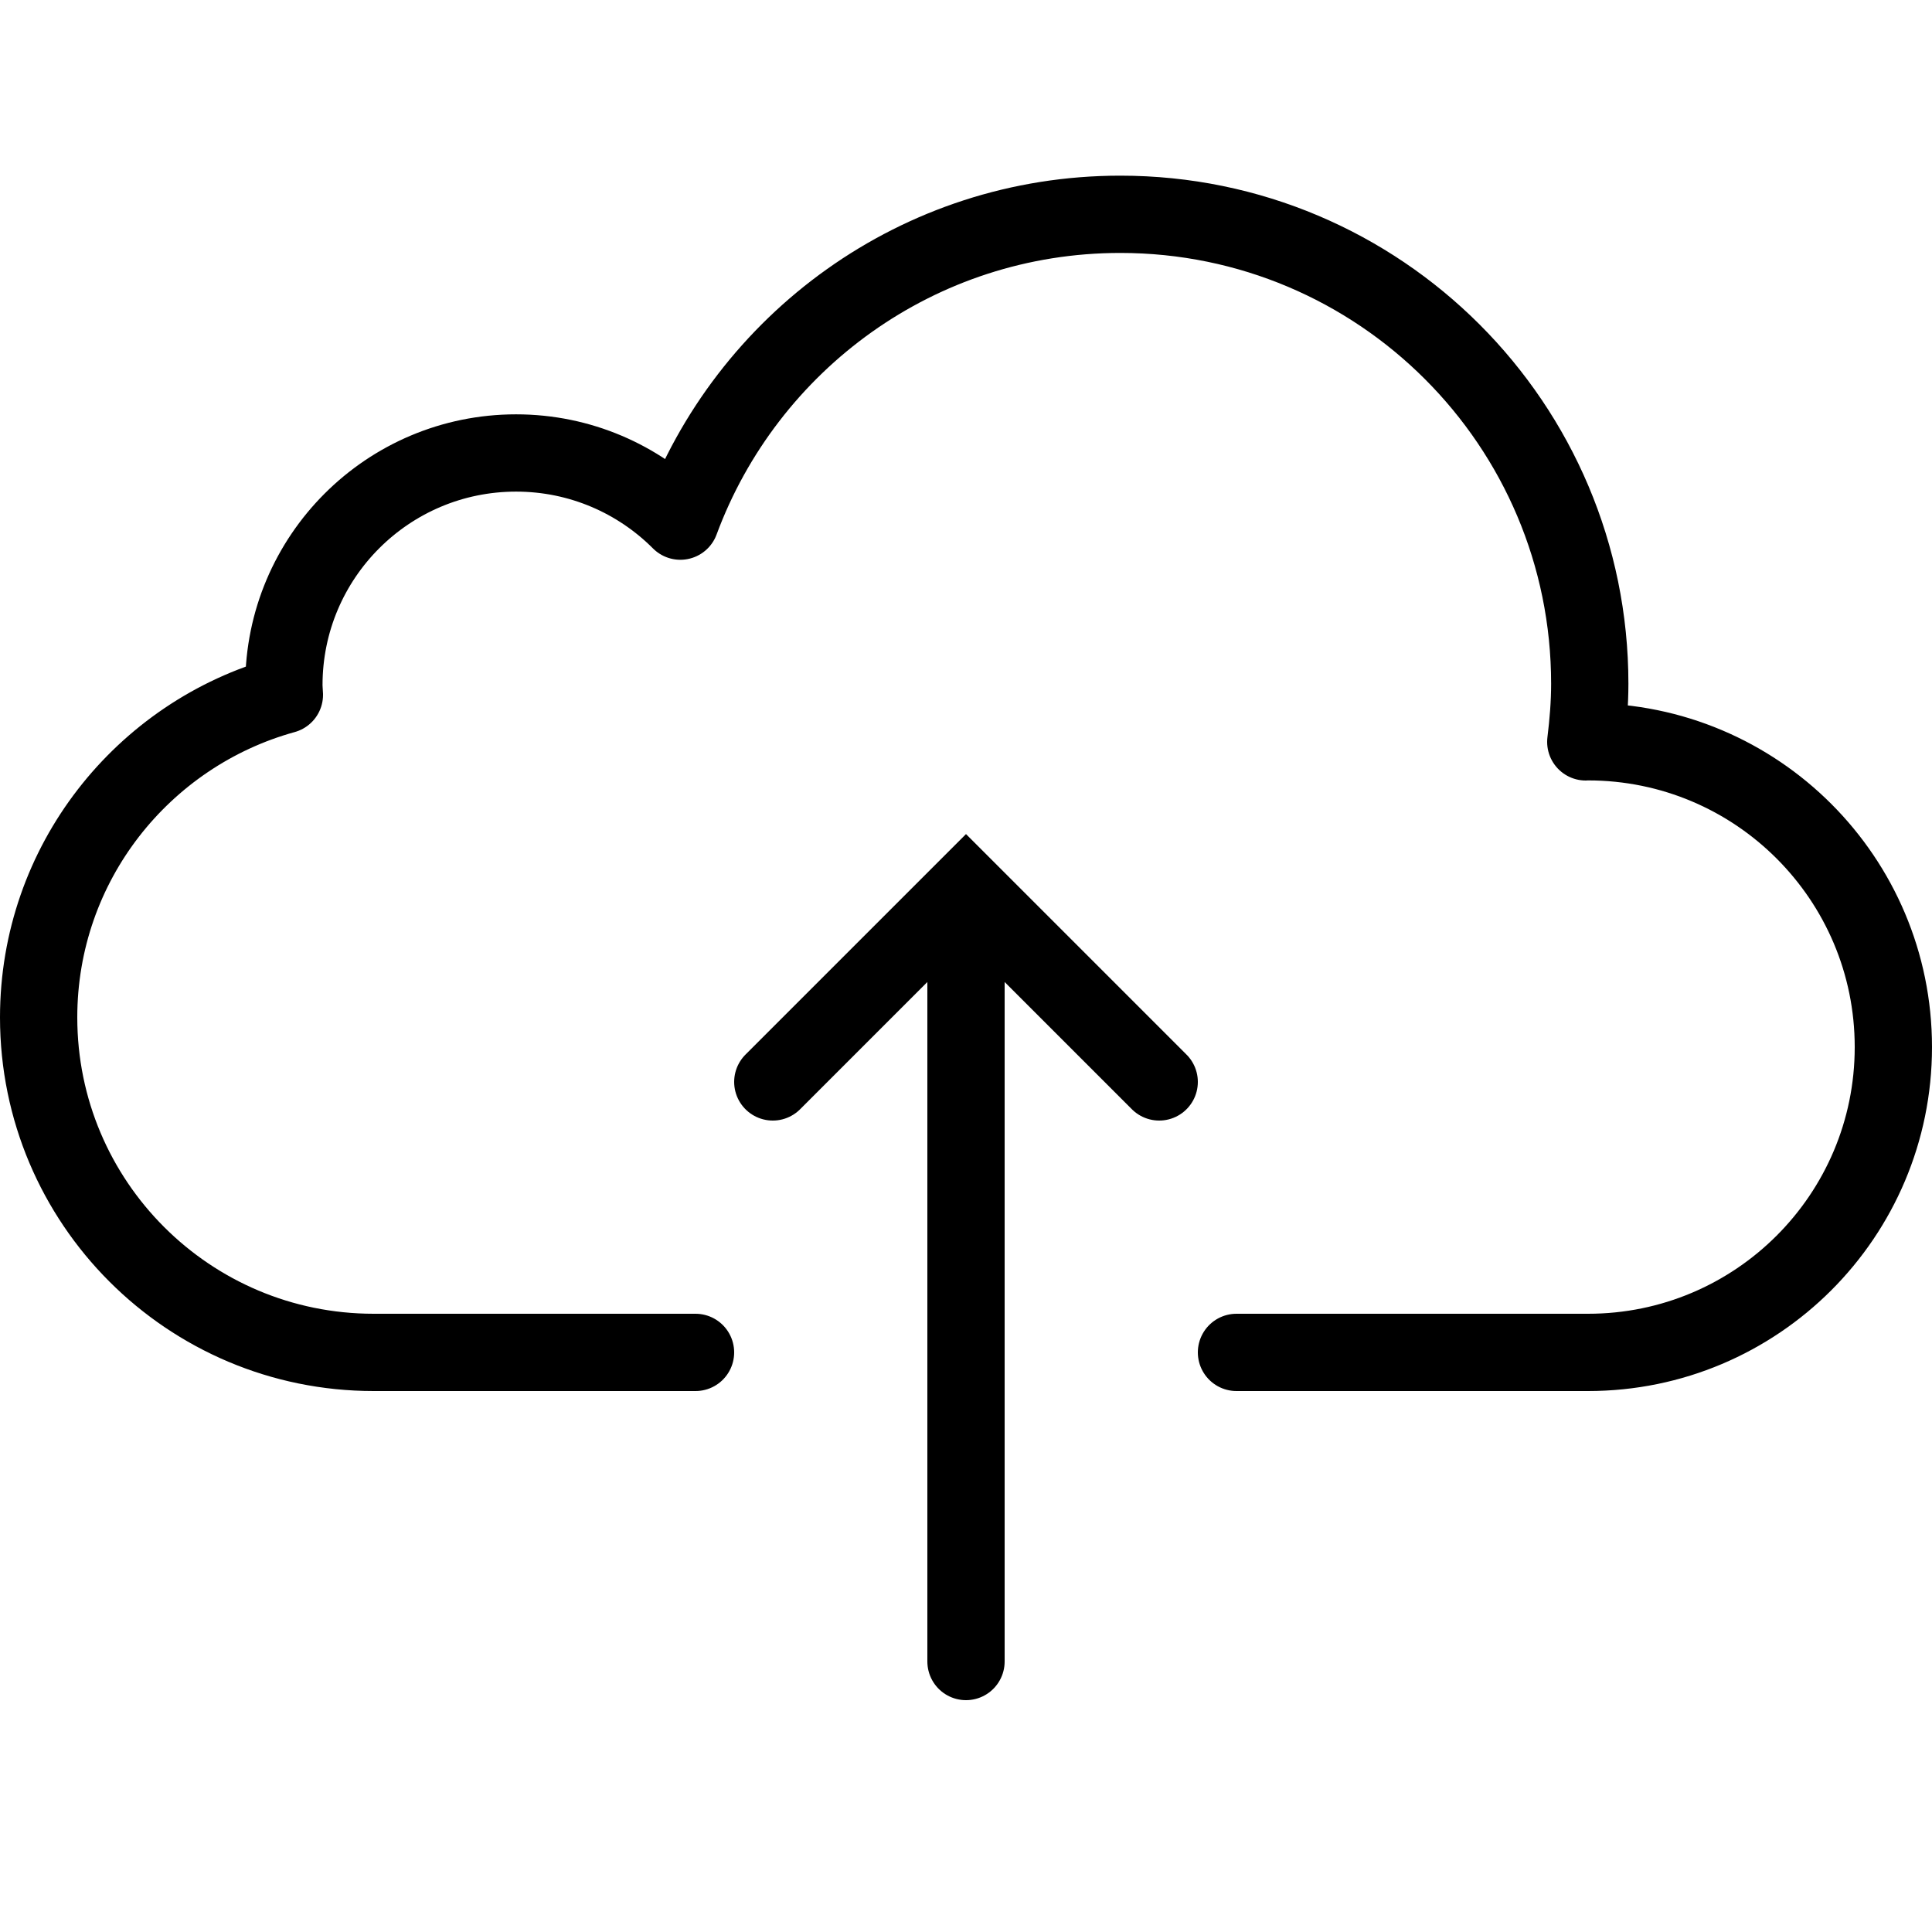
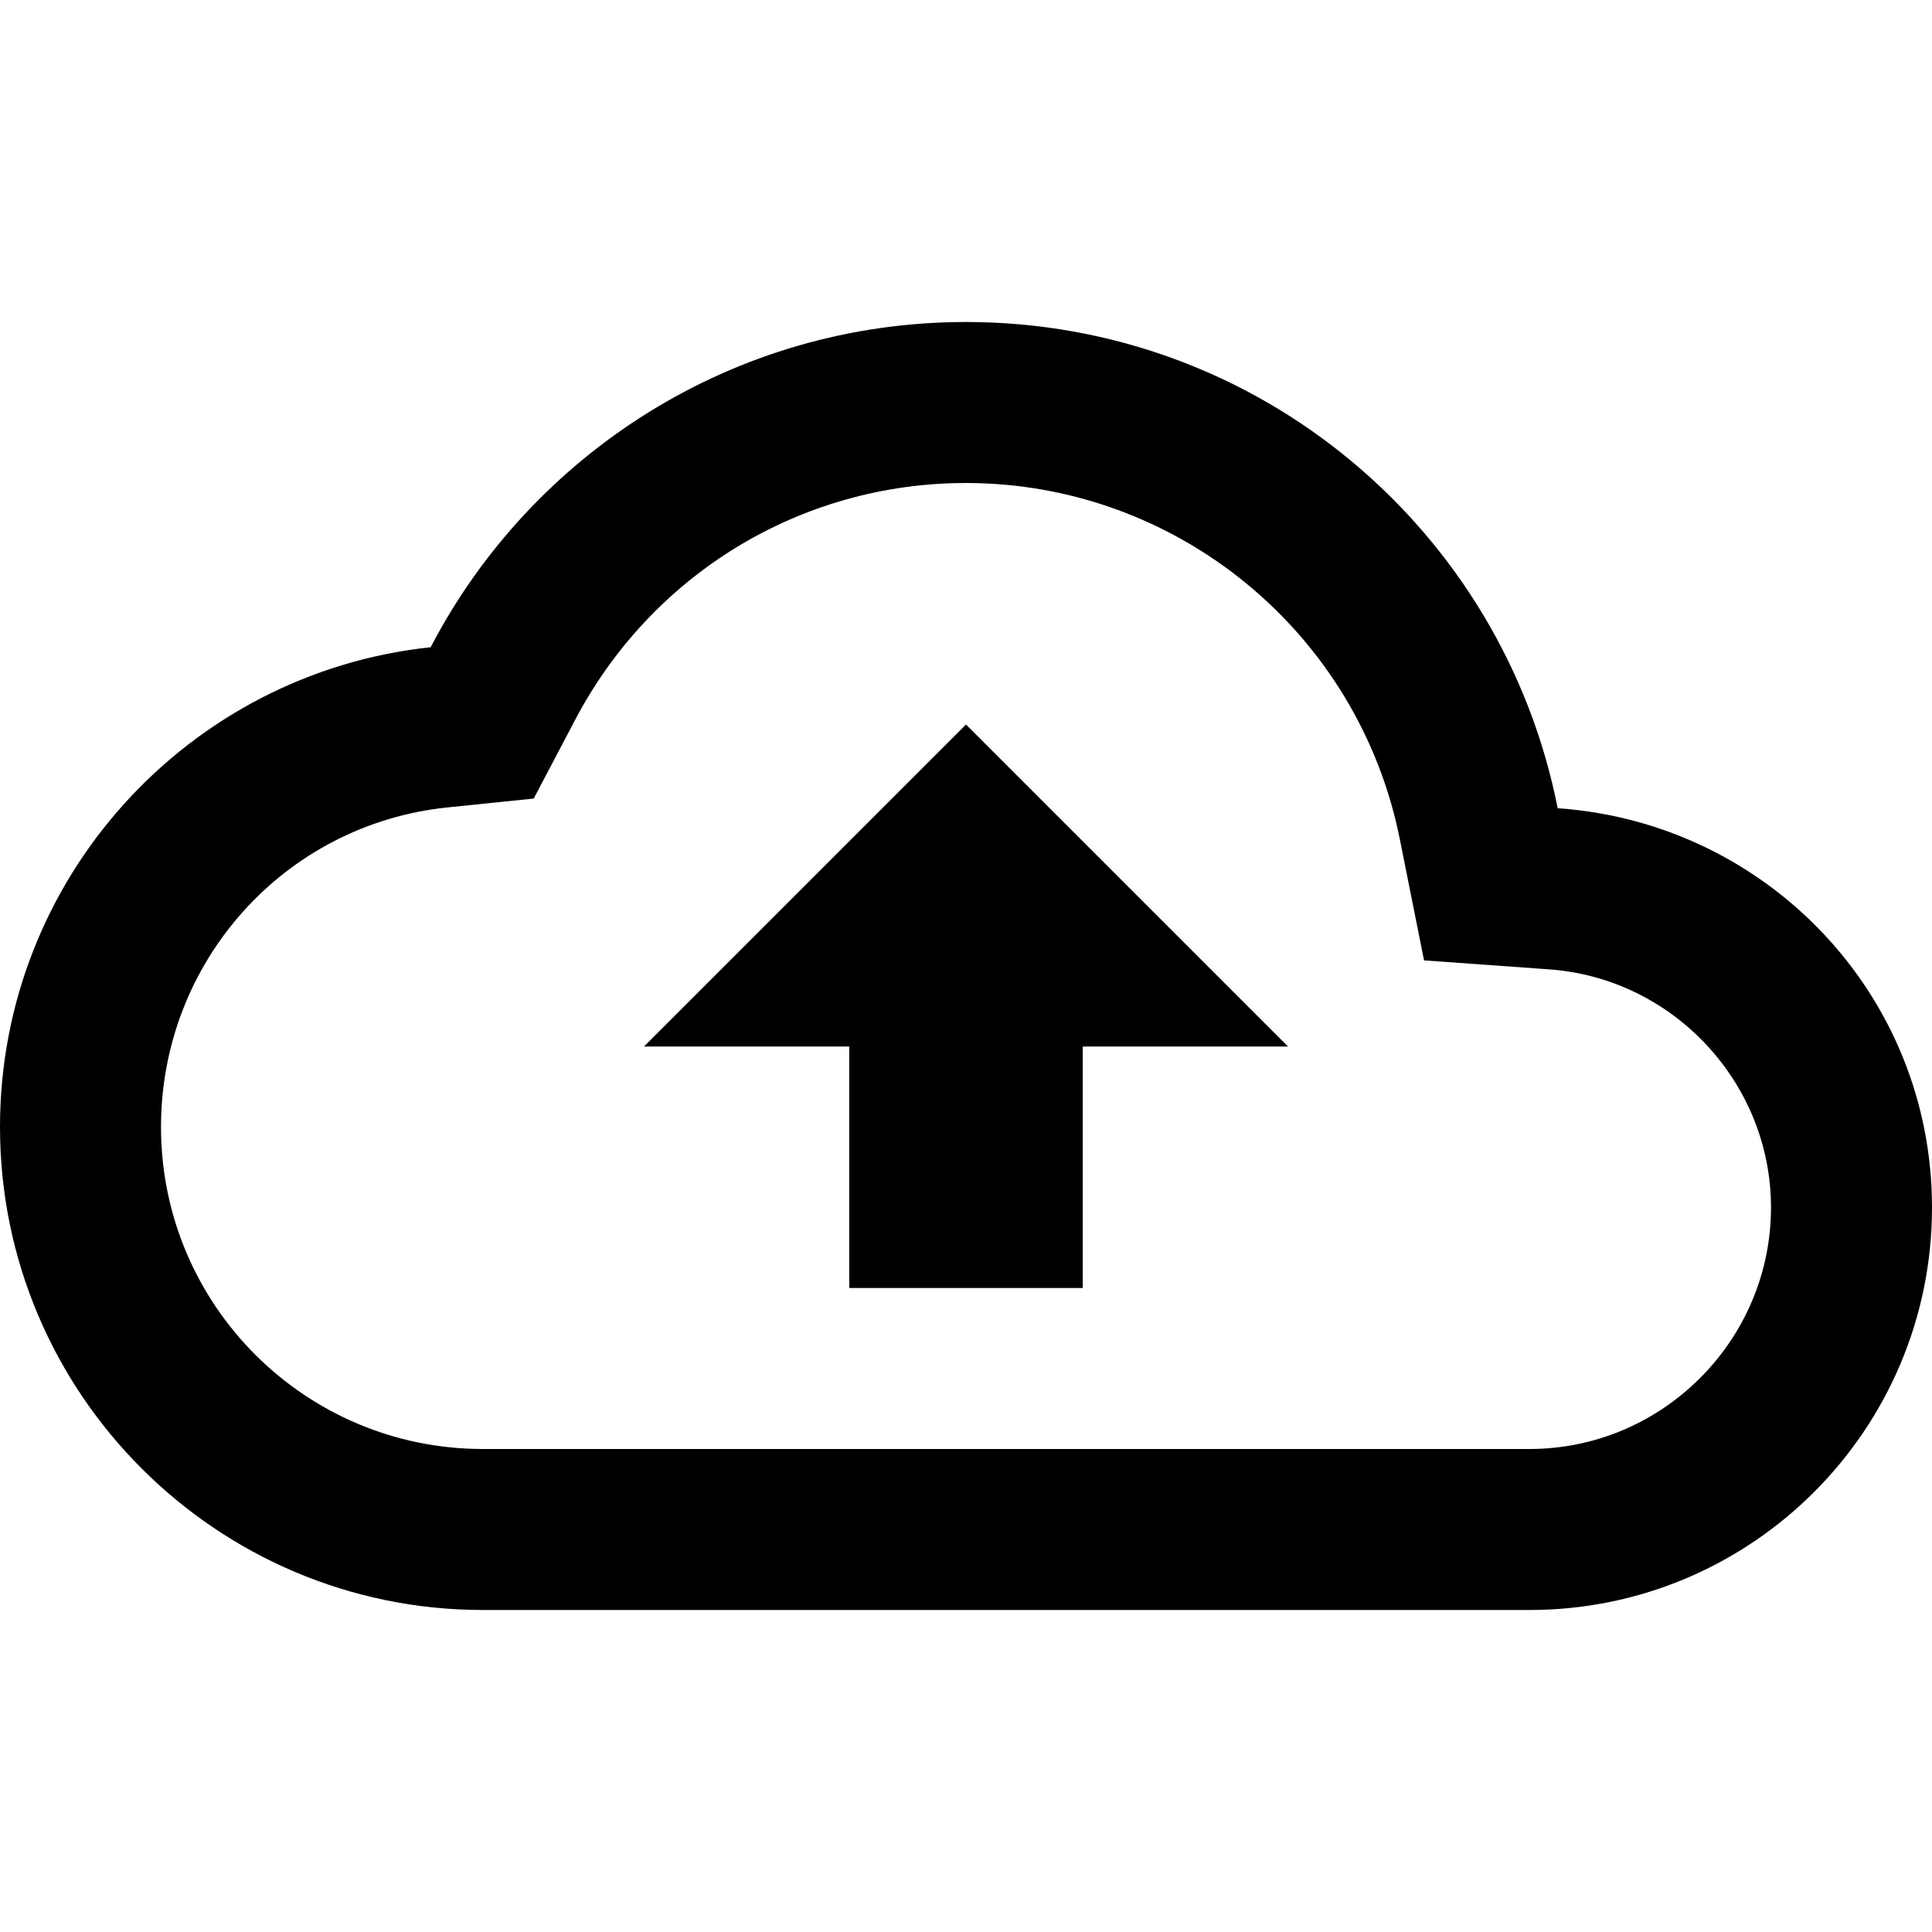
- <svg xmlns="http://www.w3.org/2000/svg" enable-background="new 0 0 50 50" height="50px" id="Layer_1" version="1.1" viewBox="0 0 50 50" width="50px" xml:space="preserve">
-   <rect fill="none" height="50" width="50" />
-   <path d="  M32,35c0,0,8.312,0,9.098,0C45.463,35,49,31.463,49,27.099s-3.537-7.902-7.902-7.902c-0.02,0-0.038,0.003-0.058,0.003  c0.061-0.494,0.103-0.994,0.103-1.504c0-6.71-5.439-12.15-12.15-12.15c-5.229,0-9.672,3.309-11.386,7.941  c-1.087-1.089-2.591-1.764-4.251-1.764c-3.319,0-6.009,2.69-6.009,6.008c0,0.085,0.01,0.167,0.013,0.251  C3.695,18.995,1,22.344,1,26.331C1,31.119,4.881,35,9.67,35c0.827,0,8.33,0,8.33,0" fill="none" stroke="#000000" stroke-linecap="round" stroke-linejoin="round" stroke-miterlimit="10" stroke-width="2" />
-   <polyline fill="none" points="20,28 25,23 30,28   " stroke="#000000" stroke-linecap="round" stroke-miterlimit="10" stroke-width="2" />
-   <line fill="none" stroke="#000000" stroke-linecap="round" stroke-miterlimit="10" stroke-width="2" x1="25" x2="25" y1="43" y2="23.333" />
+ <svg xmlns="http://www.w3.org/2000/svg" width="24" height="24" viewBox="0 0 24 24">
+   <path fill="none" d="M0 0h24v24H0V0z" />
+   <path d="M19.35 10.04C18.67 6.59 15.64 4 12 4 9.11 4 6.6 5.64 5.35 8.04 2.34 8.36 0 10.91 0 14c0 3.31 2.69 6 6 6h13c2.76 0 5-2.24 5-5 0-2.64-2.05-4.78-4.65-4.96zM19 18H6c-2.21 0-4-1.79-4-4 0-2.05 1.53-3.76 3.56-3.97l1.07-.11.5-.95C8.08 7.14 9.94 6 12 6c2.62 0 4.88 1.86 5.39 4.43l.3 1.5 1.53.11c1.56.1 2.78 1.41 2.78 2.96 0 1.65-1.35 3-3 3zM8 13h2.55v3h2.9v-3H16l-4-4z" />
</svg>
